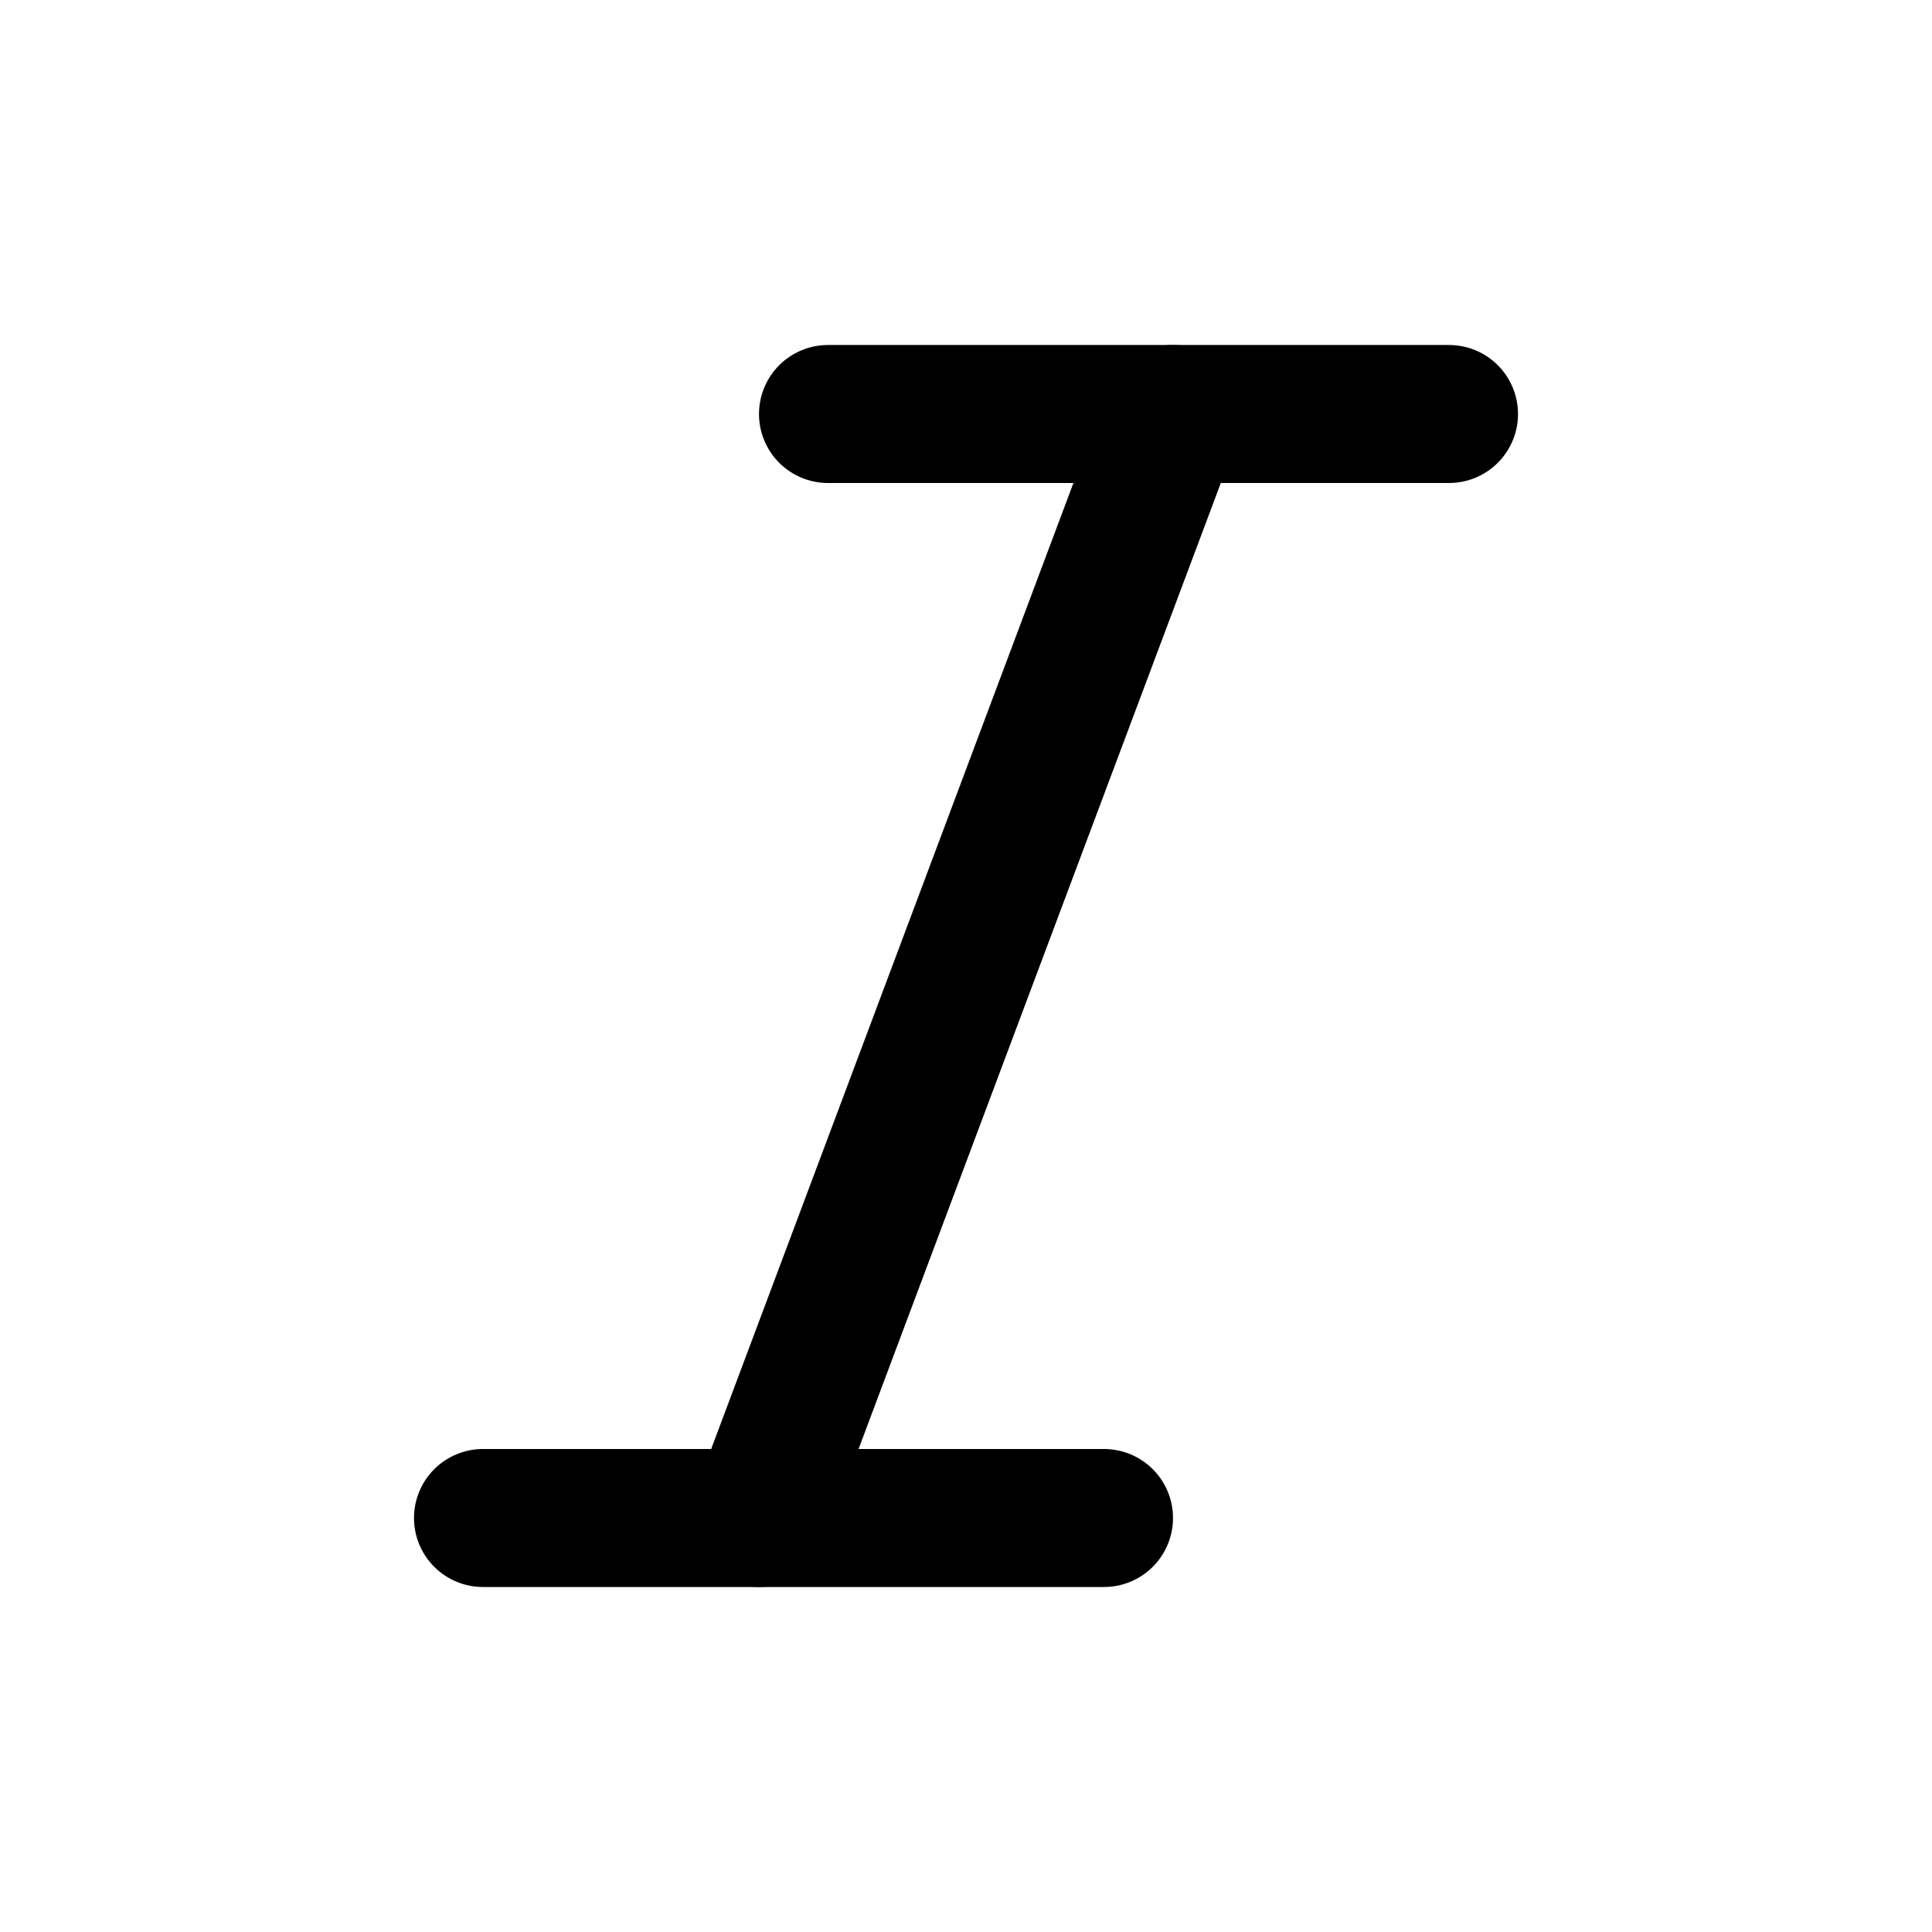
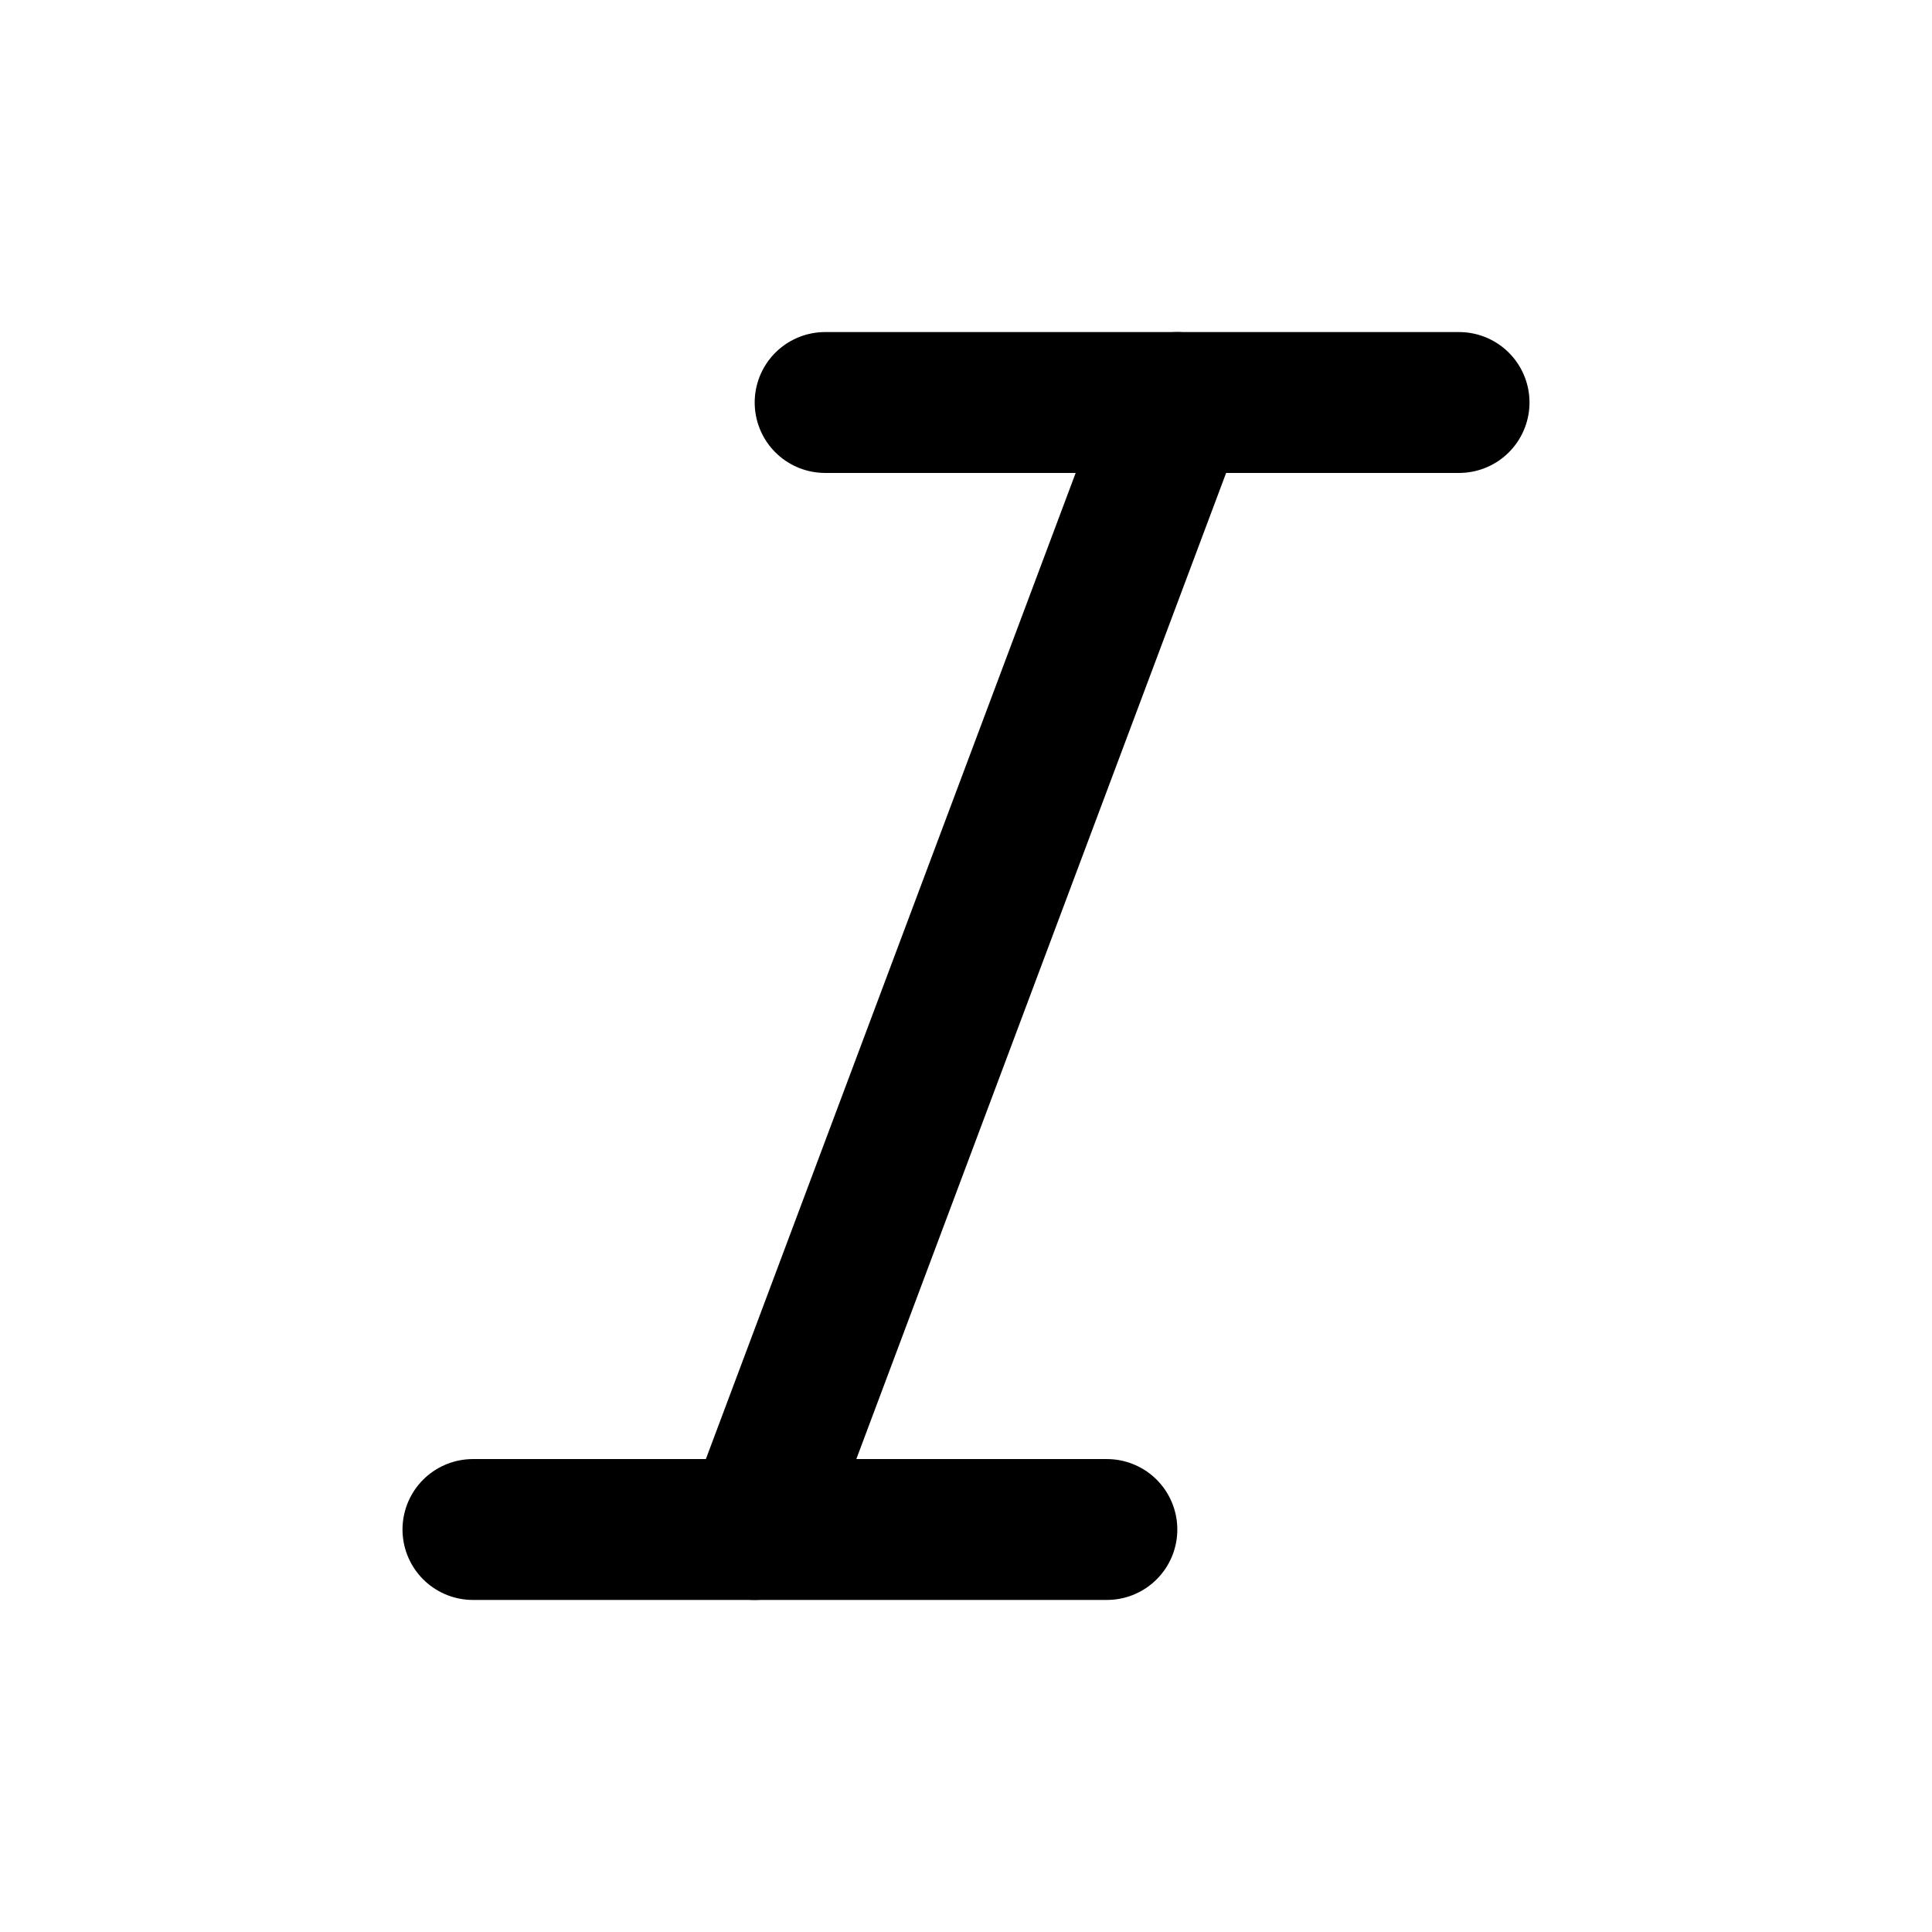
- <svg viewBox="-2 -2 28 28" fill="none" stroke="currentColor" stroke-width="2" stroke-linecap="round" stroke-linejoin="round" aria-label="italic" id="italicSvg">
-   <g id="italic-g">
-     <rect x="-2" y="-2" width="28" height="28" fill="transparent" stroke="none" pointer-events="all" />
-     <g pointer-events="none">
-       <line x1="19" y1="4" x2="10" y2="4">
-         <animateTransform attributeName="transform" type="translate" values="0 0; 2 0; 0 0" dur="0.5s" begin="italicSvg.mouseover" calcMode="spline" keySplines="0.4 0 0.2 1; 0.4 0 0.2 1" />
-       </line>
-     </g>
-     <g pointer-events="none">
-       <line x1="14" y1="20" x2="5" y2="20">
-         <animateTransform attributeName="transform" type="translate" values="0 0; -2 0; 0 0" dur="0.5s" begin="italicSvg.mouseover" calcMode="spline" keySplines="0.4 0 0.2 1; 0.4 0 0.2 1" />
-       </line>
-     </g>
-     <g pointer-events="none">
-       <line x1="15" y1="4" x2="9" y2="20">
-         <animate attributeName="x1" values="15; 17; 15" dur="0.5s" begin="italicSvg.mouseover" calcMode="spline" keySplines="0.4 0 0.2 1; 0.4 0 0.2 1" />
-         <animate attributeName="x2" values="9; 7; 9" dur="0.5s" begin="italicSvg.mouseover" calcMode="spline" keySplines="0.4 0 0.2 1; 0.4 0 0.2 1" />
-       </line>
+ <svg viewBox="0 0 24 24" fill="none" stroke="currentColor" stroke-width="2" stroke-linecap="round" stroke-linejoin="round" aria-label="italic" id="italicSvg">
+   <g transform="translate(1.5 1.5) scale(0.875)">
+     <g id="italic-g">
+       <rect width="24" height="24" fill="transparent" stroke="none" pointer-events="all" />
+       <g pointer-events="none">
+         <line x1="19" y1="4" x2="10" y2="4">
+           <animateTransform attributeName="transform" type="translate" values="0 0; 2 0; 0 0" dur="0.5s" begin="italicSvg.mouseover" calcMode="spline" keySplines="0.4 0 0.2 1; 0.4 0 0.2 1" />
+         </line>
+       </g>
+       <g pointer-events="none">
+         <line x1="14" y1="20" x2="5" y2="20">
+           <animateTransform attributeName="transform" type="translate" values="0 0; -2 0; 0 0" dur="0.5s" begin="italicSvg.mouseover" calcMode="spline" keySplines="0.4 0 0.2 1; 0.4 0 0.2 1" />
+         </line>
+       </g>
+       <g pointer-events="none">
+         <line x1="15" y1="4" x2="9" y2="20">
+           <animate attributeName="x1" values="15; 17; 15" dur="0.5s" begin="italicSvg.mouseover" calcMode="spline" keySplines="0.4 0 0.2 1; 0.4 0 0.2 1" />
+           <animate attributeName="x2" values="9; 7; 9" dur="0.5s" begin="italicSvg.mouseover" calcMode="spline" keySplines="0.4 0 0.2 1; 0.4 0 0.2 1" />
+         </line>
+       </g>
    </g>
  </g>
+   <rect width="24" height="24" fill="transparent" stroke="none" pointer-events="all" />
</svg>
